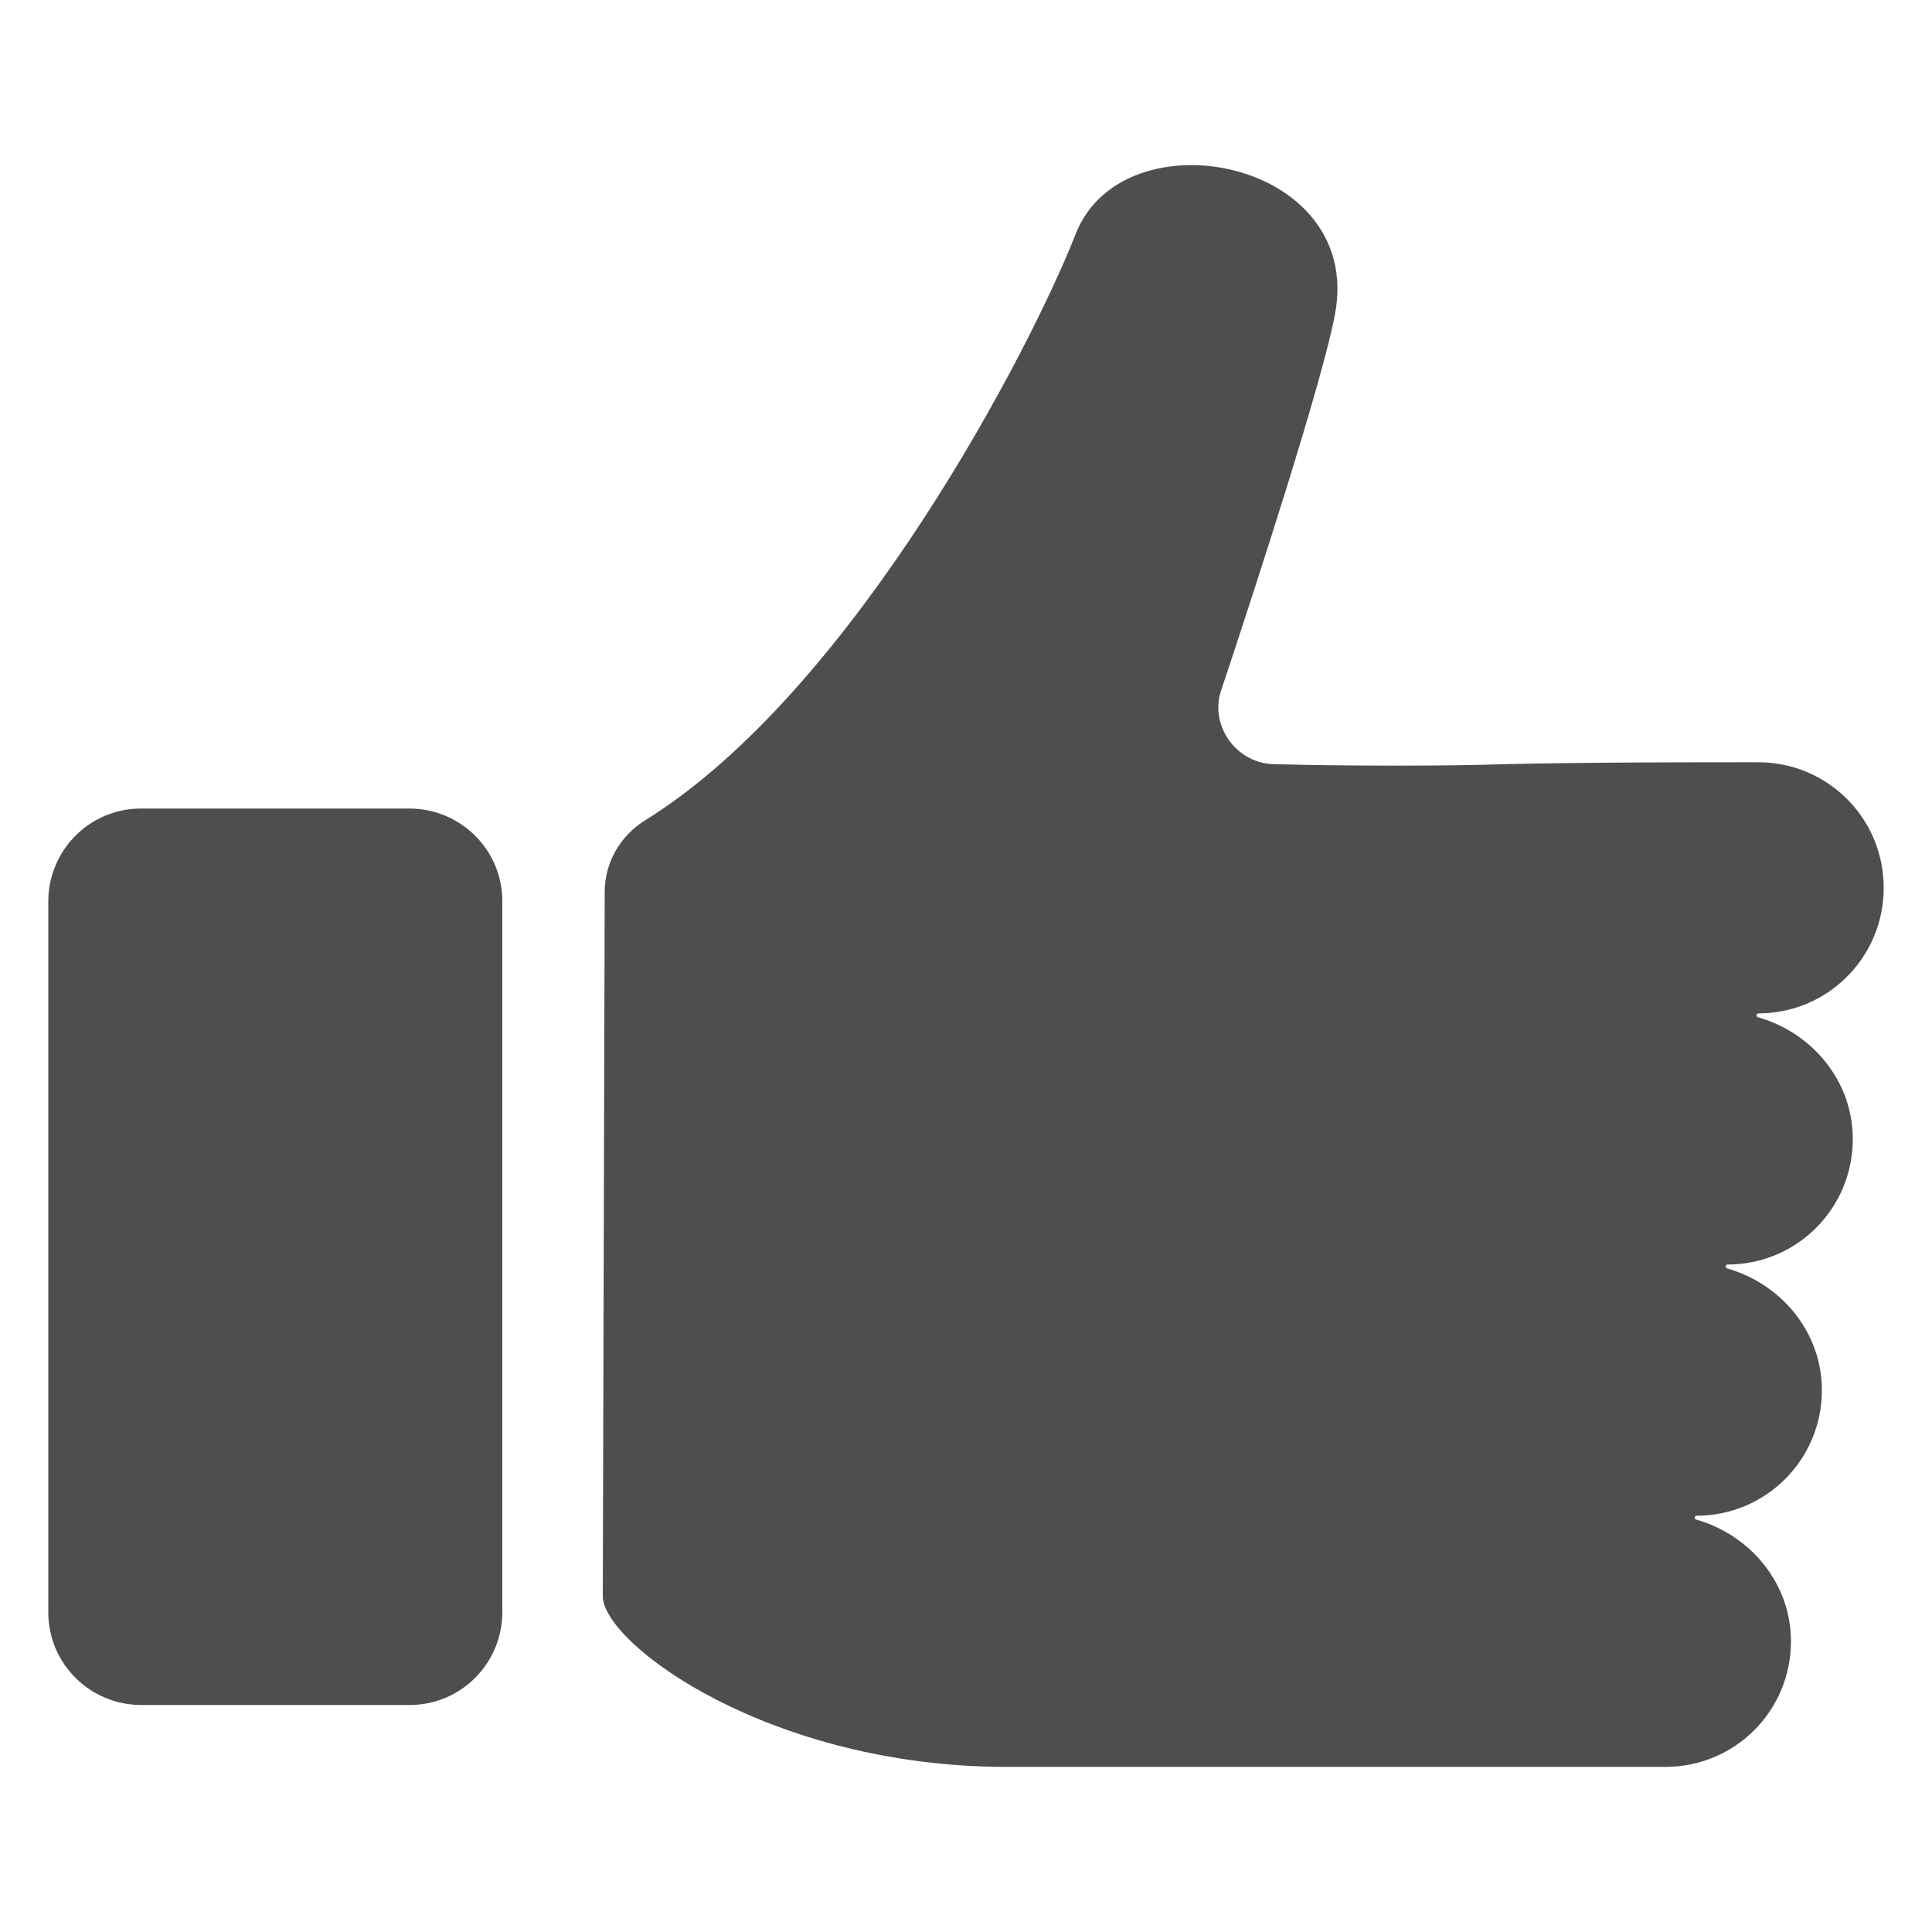
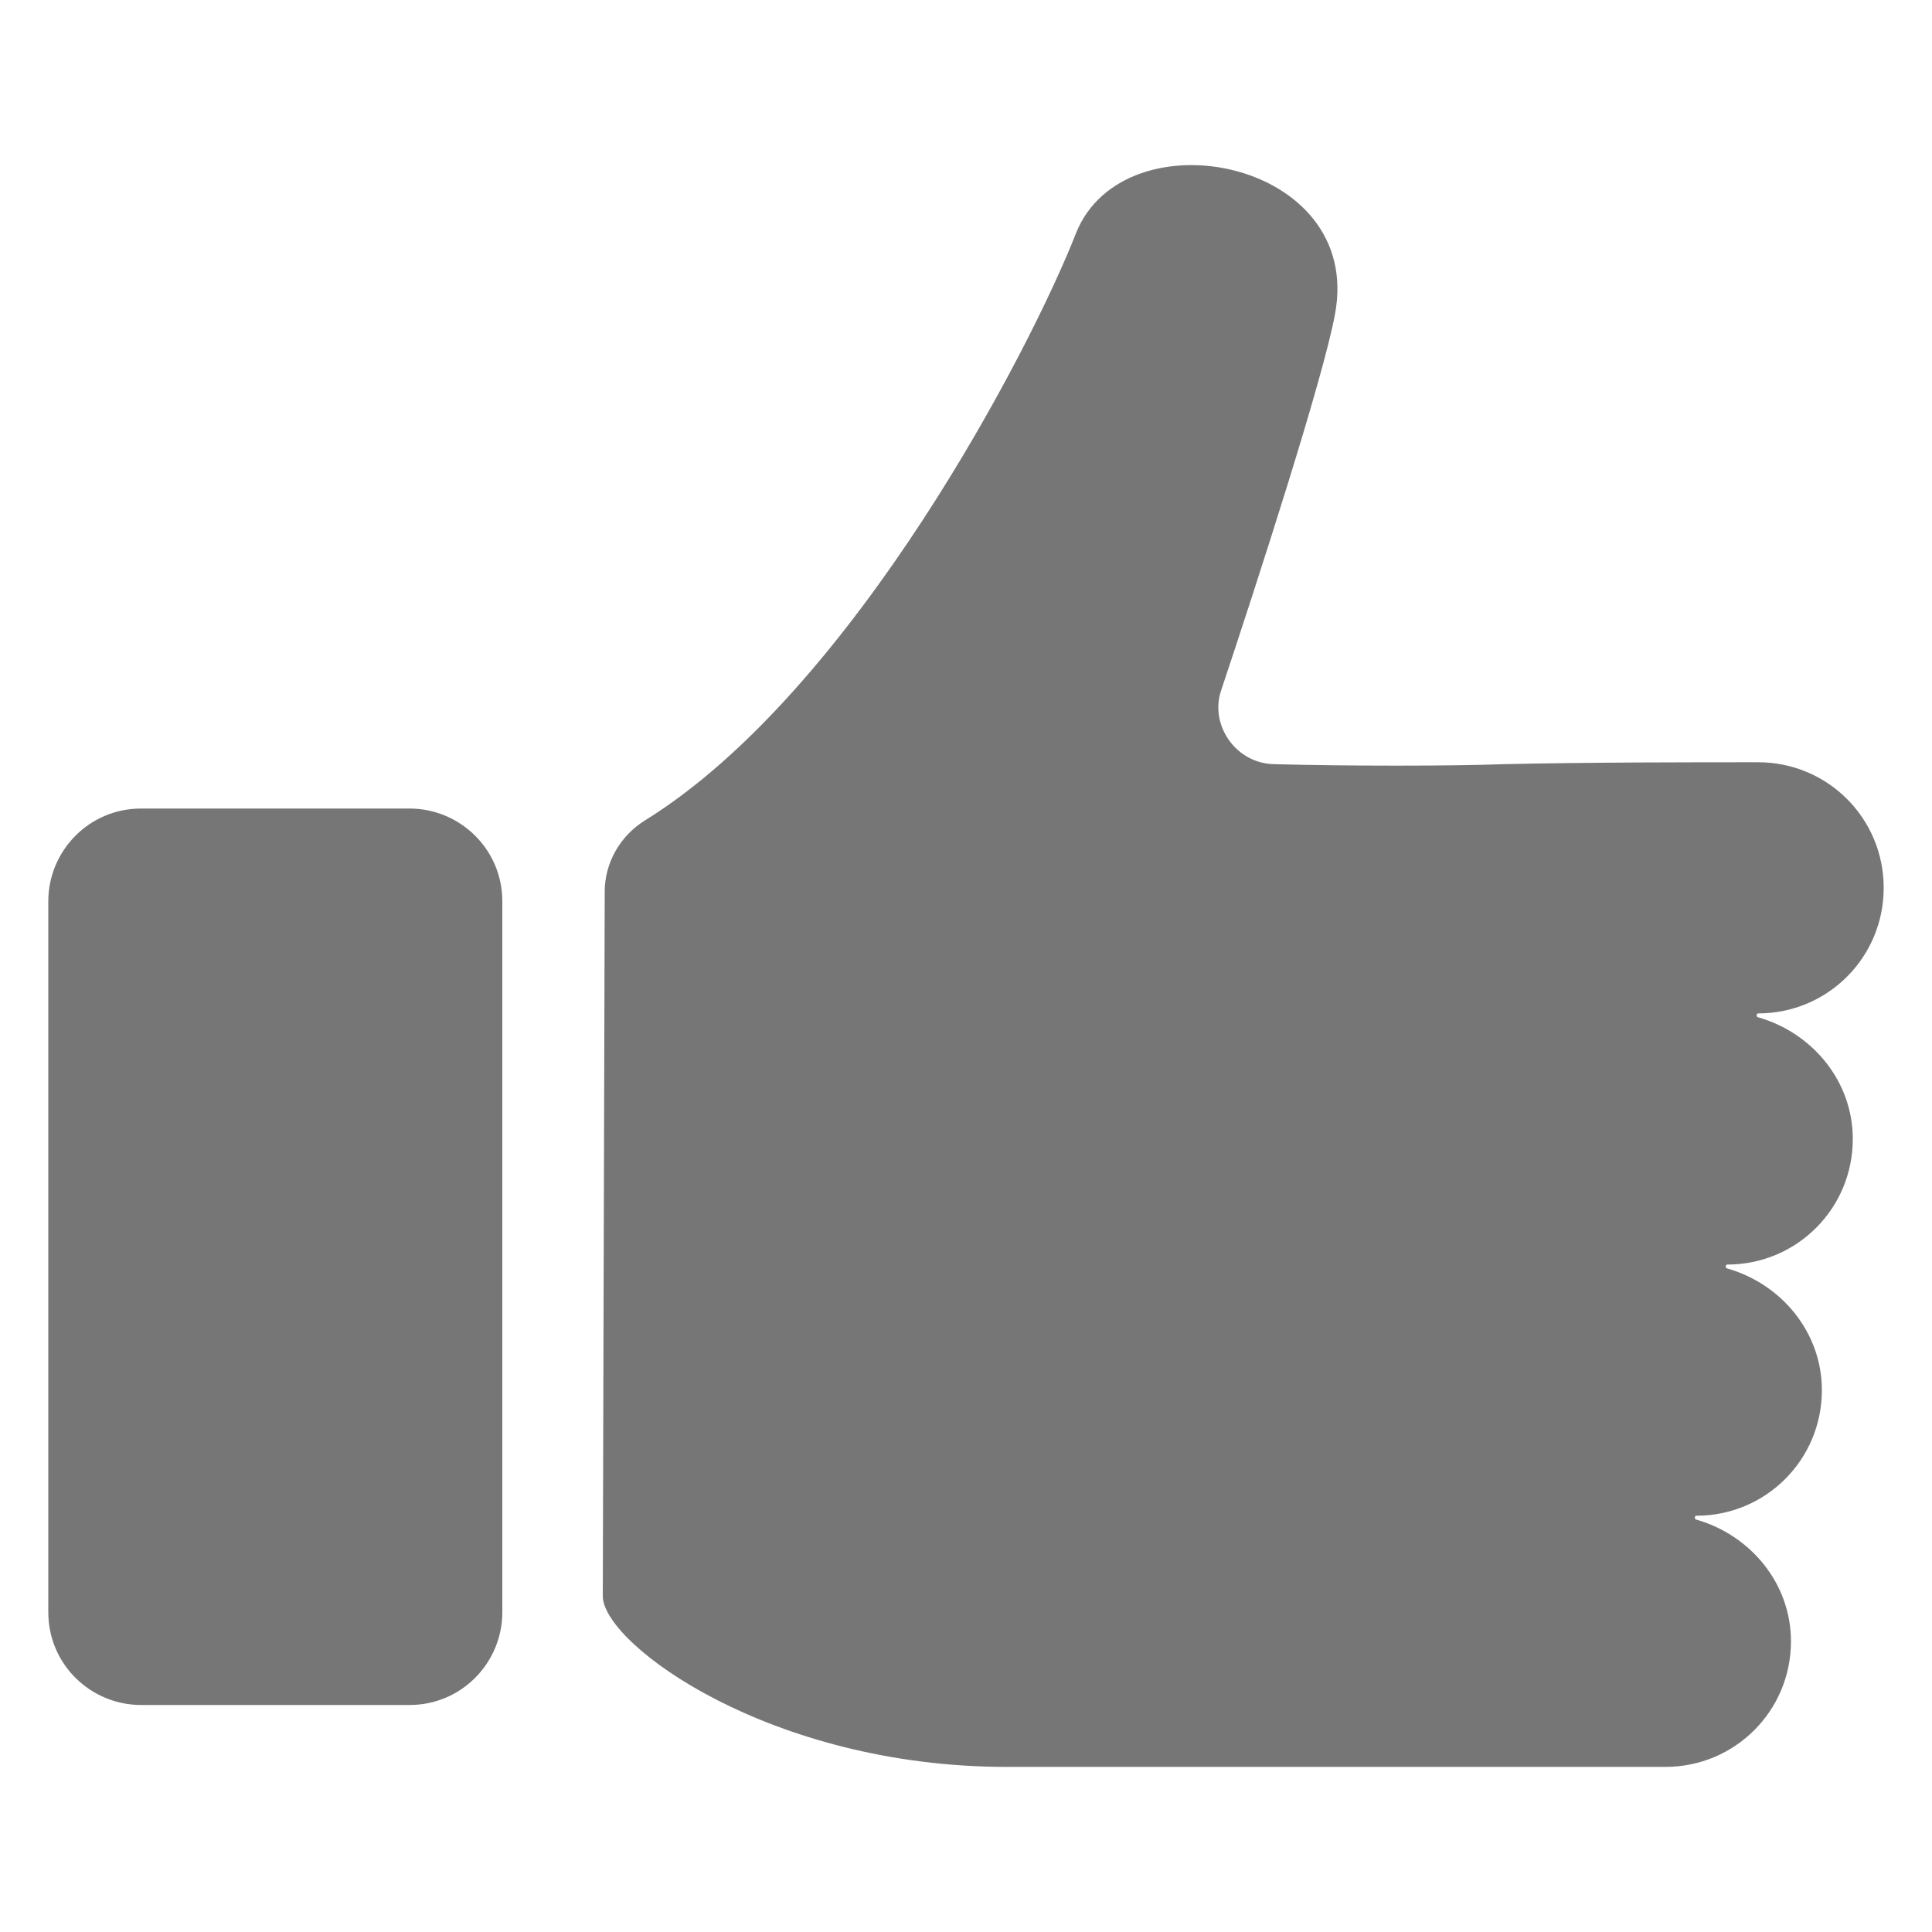
<svg xmlns="http://www.w3.org/2000/svg" version="1.1" width="512" height="512" x="0" y="0" viewBox="0 0 100 100" style="enable-background:new 0 0 512 512" xml:space="preserve" class="">
  <g>
-     <path d="M52.1 91.454h34.1c3.6 0 6.5-2.9 6.5-6.5 0-3-2.1-5.5-4.9-6.3-.1 0-.1-.2 0-.2 3.6 0 6.5-2.9 6.5-6.5 0-3-2.1-5.5-4.9-6.3-.1 0-.1-.2 0-.2 3.6 0 6.5-2.9 6.5-6.5 0-3-2.1-5.5-4.9-6.3-.1 0-.1-.2 0-.2 3.6 0 6.5-2.9 6.5-6.5s-2.9-6.5-6.5-6.5-8.8 0-13.2.1c-2.7.1-8.1.1-11.8 0-2 0-3.4-2-2.8-3.8 1.9-5.7 5.3-16.2 5.9-19.5 1.5-8-10.9-10.4-13.4-4.2-2.3 5.9-11.5 23.7-22.3 30.4-1.3.8-2.1 2.2-2.1 3.7l-.1 36.5c.1 2.5 8.7 8.8 20.9 8.8zM26 46.65v36.8c0 2.6-2.1 4.8-4.8 4.8H7.3c-2.6 0-4.8-2.1-4.8-4.8v-36.8c0-2.6 2.1-4.8 4.8-4.8h13.9c2.6 0 4.8 2.1 4.8 4.8z" fill="#4e4e4e" opacity="1" data-original="#000000" />
+     <path d="M52.1 91.454h34.1c3.6 0 6.5-2.9 6.5-6.5 0-3-2.1-5.5-4.9-6.3-.1 0-.1-.2 0-.2 3.6 0 6.5-2.9 6.5-6.5 0-3-2.1-5.5-4.9-6.3-.1 0-.1-.2 0-.2 3.6 0 6.5-2.9 6.5-6.5 0-3-2.1-5.5-4.9-6.3-.1 0-.1-.2 0-.2 3.6 0 6.5-2.9 6.5-6.5s-2.9-6.5-6.5-6.5-8.8 0-13.2.1c-2.7.1-8.1.1-11.8 0-2 0-3.4-2-2.8-3.8 1.9-5.7 5.3-16.2 5.9-19.5 1.5-8-10.9-10.4-13.4-4.2-2.3 5.9-11.5 23.7-22.3 30.4-1.3.8-2.1 2.2-2.1 3.7l-.1 36.5c.1 2.5 8.7 8.8 20.9 8.8zM26 46.65v36.8c0 2.6-2.1 4.8-4.8 4.8H7.3c-2.6 0-4.8-2.1-4.8-4.8v-36.8c0-2.6 2.1-4.8 4.8-4.8h13.9c2.6 0 4.8 2.1 4.8 4.8z" fill="#767676" opacity="1" data-original="#000000" />
  </g>
</svg>
